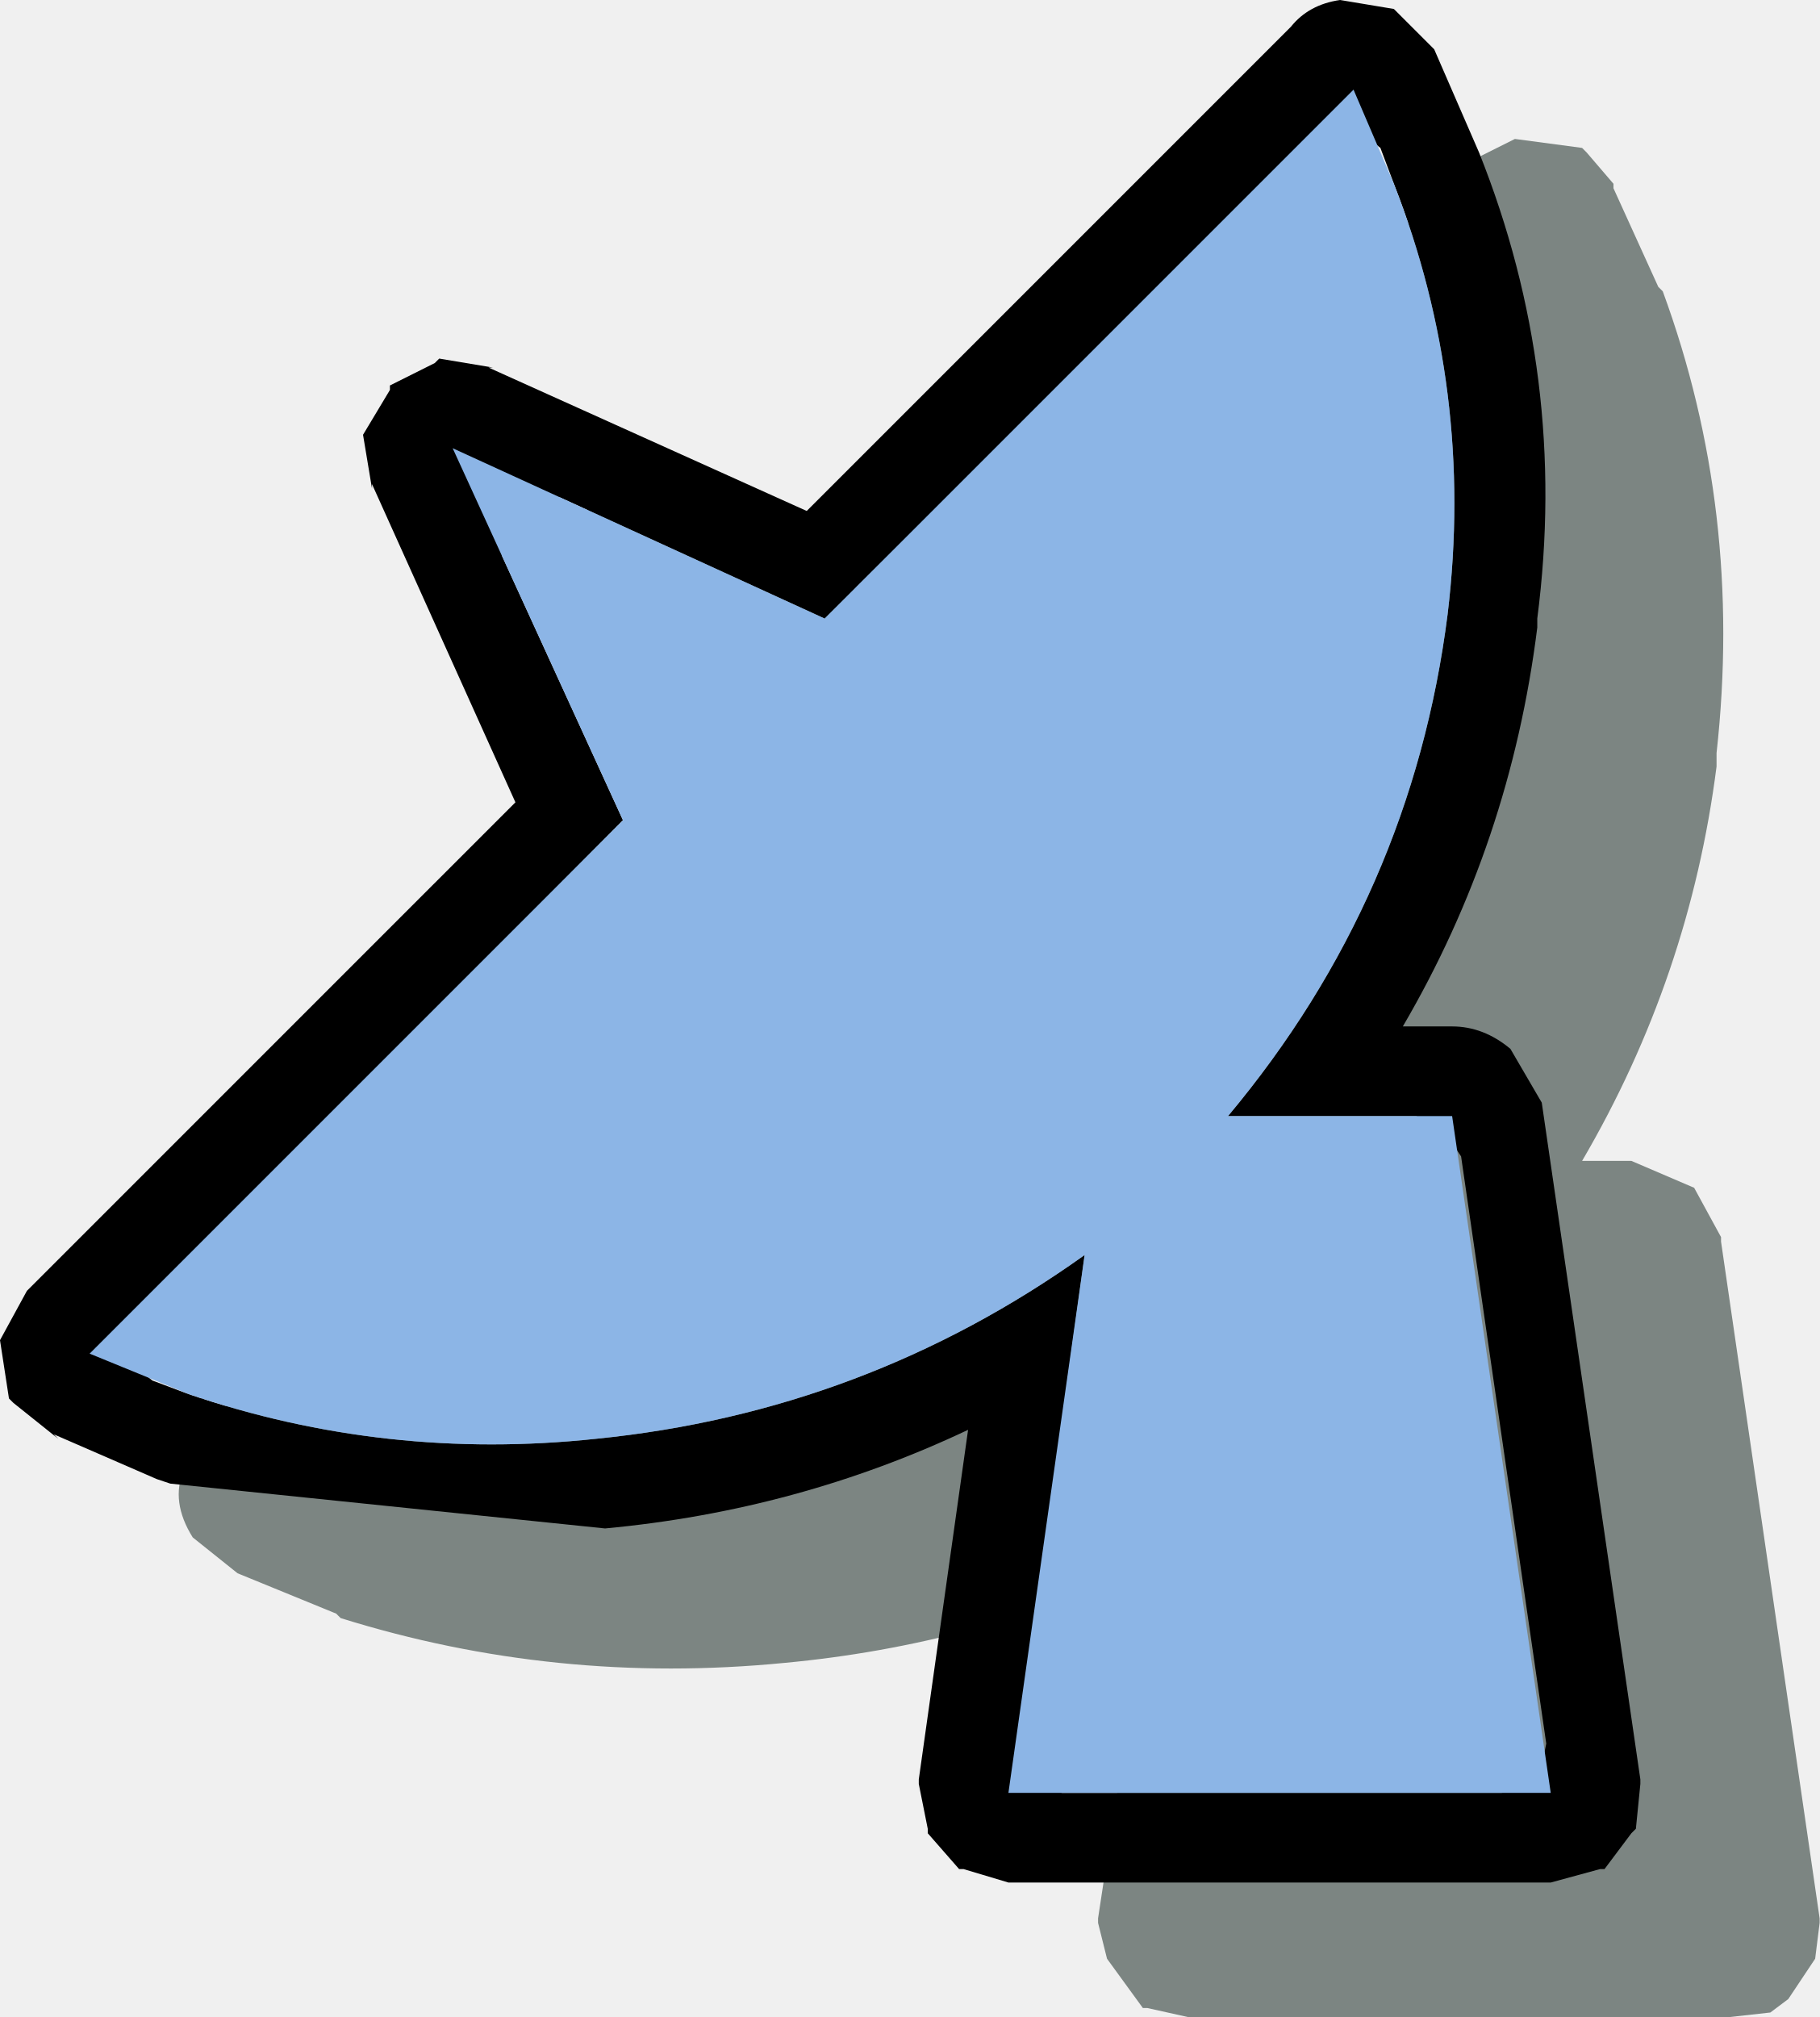
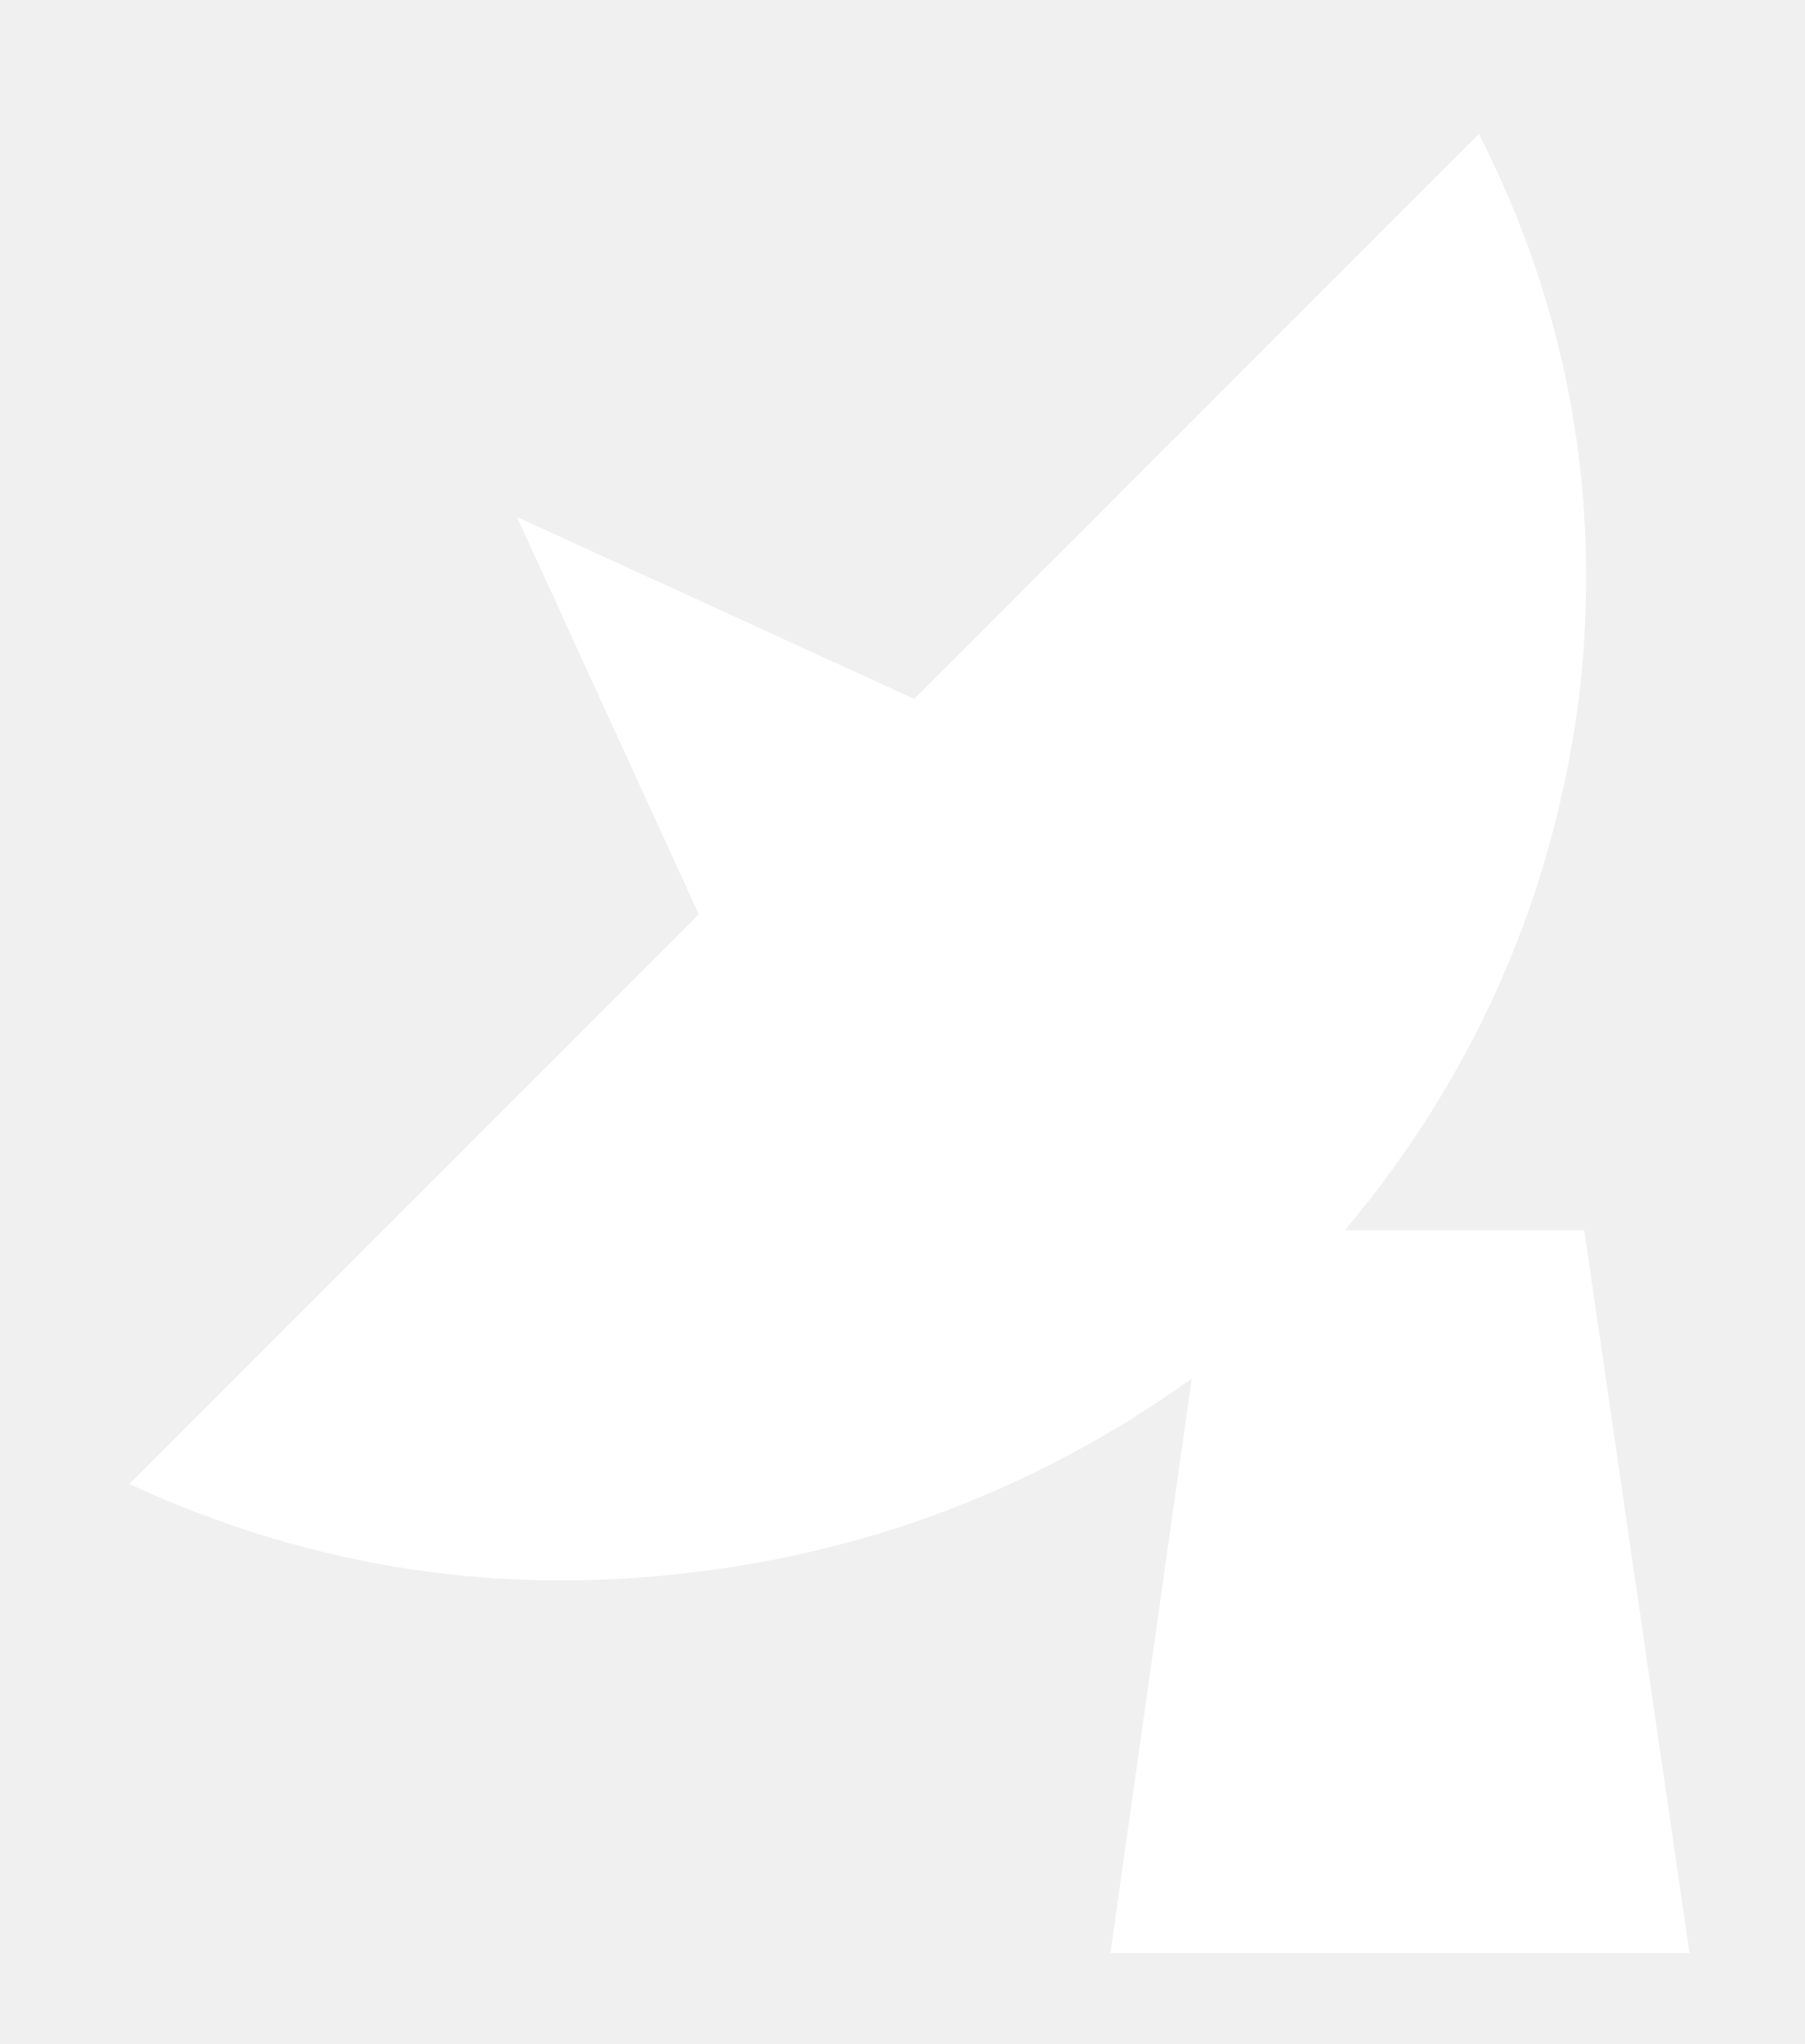
- <svg xmlns="http://www.w3.org/2000/svg" xmlns:xlink="http://www.w3.org/1999/xlink" height="22.5px" width="20.3px">
-   <g transform="matrix(1.0, 0.0, 0.0, 1.0, 9.15, 10.5)">
-     <use height="22.5" transform="matrix(1.0, 0.0, 0.0, 1.0, -9.15, -10.5)" width="20.3" xlink:href="#shape0" />
+ <svg xmlns="http://www.w3.org/2000/svg" xmlns:xlink="http://www.w3.org/1999/xlink" height="21.35px" width="18.85px">
+   <g transform="matrix(1.0, 0.0, 0.0, 1.0, 9.5, 10.9)">
+     <use height="19.0" transform="matrix(1.0, 0.0, 0.0, 1.0, -8.15, -9.5)" width="16.3" xlink:href="#shape0" />
  </g>
  <defs>
-     <g id="shape0" transform="matrix(1.0, 0.0, 0.0, 1.0, 9.15, 10.5)">
-       <path d="M8.85 -8.4 L9.35 -7.3 9.4 -7.25 Q10.3 -4.8 10.0 -2.1 L10.0 -2.05 10.0 -1.95 Q9.7 0.4 8.5 2.45 L9.05 2.45 9.75 2.75 10.05 3.3 10.05 3.35 11.15 10.9 11.15 10.95 11.1 11.35 10.8 11.8 10.6 11.95 10.15 12.0 4.1 12.0 3.65 11.9 3.6 11.9 3.2 11.35 3.1 10.95 3.1 10.9 3.7 6.95 Q1.75 7.85 -0.4 8.05 -2.95 8.3 -5.35 7.55 L-5.4 7.5 -6.5 7.05 -7.0 6.65 Q-7.25 6.25 -7.1 5.9 L-6.85 5.4 -1.4 -0.05 -3.0 -3.6 -3.0 -3.65 -3.1 -4.05 -3.05 -4.15 -2.8 -4.7 -2.35 -4.95 -2.2 -5.0 -1.75 -4.9 -1.7 -4.9 1.85 -3.3 7.25 -8.7 7.75 -8.95 8.5 -8.85 8.55 -8.8 8.85 -8.45 8.85 -8.4" fill="#081a15" fill-opacity="0.498" fill-rule="evenodd" stroke="none" />
-       <path d="M6.85 -9.95 L7.35 -8.8 Q8.35 -6.3 8.0 -3.6 L8.0 -3.55 8.0 -3.5 Q7.7 -1.1 6.5 0.95 L7.05 0.95 Q7.4 0.95 7.7 1.2 L8.05 1.8 9.15 9.35 9.15 9.4 9.1 9.9 9.05 9.95 8.75 10.35 8.7 10.35 8.15 10.5 2.1 10.5 1.6 10.35 1.55 10.35 1.2 9.95 1.2 9.9 1.1 9.4 1.1 9.35 1.65 5.45 Q-0.25 6.35 -2.4 6.55 L-7.25 6.05 -7.4 6.0 -8.55 5.5 -8.5 5.55 -9.0 5.15 -9.05 5.1 -9.15 4.45 -8.85 3.9 -3.4 -1.55 -5.0 -5.1 -5.0 -5.05 -5.1 -5.65 -4.8 -6.15 -4.8 -6.2 -4.3 -6.45 -4.25 -6.5 -3.65 -6.4 -3.7 -6.4 -0.15 -4.8 5.25 -10.2 Q5.45 -10.45 5.8 -10.5 L6.4 -10.4 6.85 -9.95 M0.05 -3.6 L-2.9 -4.95 -3.2 -5.0 -3.45 -4.85 -3.6 -4.6 -3.55 -4.3 -2.2 -1.35 -7.6 4.1 -7.75 4.35 -7.7 4.7 -7.45 4.9 -7.05 5.05 Q-4.85 5.8 -2.5 5.55 0.5 5.25 2.95 3.5 L2.2 8.95 2.25 9.2 2.4 9.45 2.7 9.5 7.6 9.5 7.85 9.45 8.05 9.2 8.1 8.95 7.15 2.4 6.95 2.1 6.65 1.95 4.55 1.95 Q6.6 -0.5 7.0 -3.65 7.3 -6.15 6.4 -8.45 L6.25 -8.85 6.0 -9.05 5.7 -9.1 5.45 -8.95 0.05 -3.6 0.1 -3.6 0.05 -3.55 0.05 -3.6 M5.45 -8.1 L5.4 -8.25 5.35 -8.4 6.15 -8.25 5.6 -7.7 5.45 -8.1 M6.65 2.95 L6.2 2.95 6.15 2.55 6.65 2.95 M4.55 1.95 L4.55 2.0 4.55 1.95 M2.7 8.5 L3.25 8.5 3.2 9.0 3.2 9.1 3.1 9.0 2.75 8.6 2.7 8.5 M7.1 9.1 L7.1 9.0 7.0 8.5 7.6 8.5 7.5 8.6 7.15 9.0 7.1 9.1 M-2.65 -4.7 L-2.1 -3.5 -3.3 -4.05 -2.65 -4.7 M-7.05 5.05 L-7.3 4.85 -7.4 4.5 -7.2 4.2 -7.05 4.1 -7.1 3.95 -6.85 4.05 -6.7 4.1 -6.6 4.15 -6.35 4.25 -6.45 4.3 -6.45 4.35 -6.35 4.65 -6.4 4.75 -6.55 4.95 -6.85 5.1 -6.9 5.1 -6.85 4.7 -6.9 4.8 -6.95 4.6 -7.05 5.05" fill="#000000" fill-rule="evenodd" stroke="none" />
-       <path d="M6.4 -8.45 Q7.3 -6.15 7.0 -3.65 6.6 -0.5 4.55 1.95 L7.05 1.95 8.15 9.5 2.1 9.5 2.95 3.5 Q0.5 5.25 -2.5 5.55 -4.85 5.8 -7.05 5.05 L-8.15 4.6 -2.2 -1.35 -4.1 -5.5 0.05 -3.6 5.95 -9.5 6.4 -8.45" fill="#8cb5e6" fill-rule="evenodd" stroke="none" />
+     <g id="shape0" transform="matrix(1.0, 0.0, 0.0, 1.0, 8.15, 9.5)">
+       <path d="M5.95 -9.5 Q7.35 -6.75 7.0 -3.65 6.6 -0.5 4.55 1.95 L7.05 1.95 8.15 9.5 2.1 9.5 2.95 3.5 Q0.5 5.25 -2.5 5.55 -5.45 5.85 -8.15 4.6 L-2.2 -1.35 -4.1 -5.5 0.05 -3.6 5.95 -9.5" fill="#ffffff" fill-rule="evenodd" stroke="none" />
    </g>
  </defs>
</svg>
